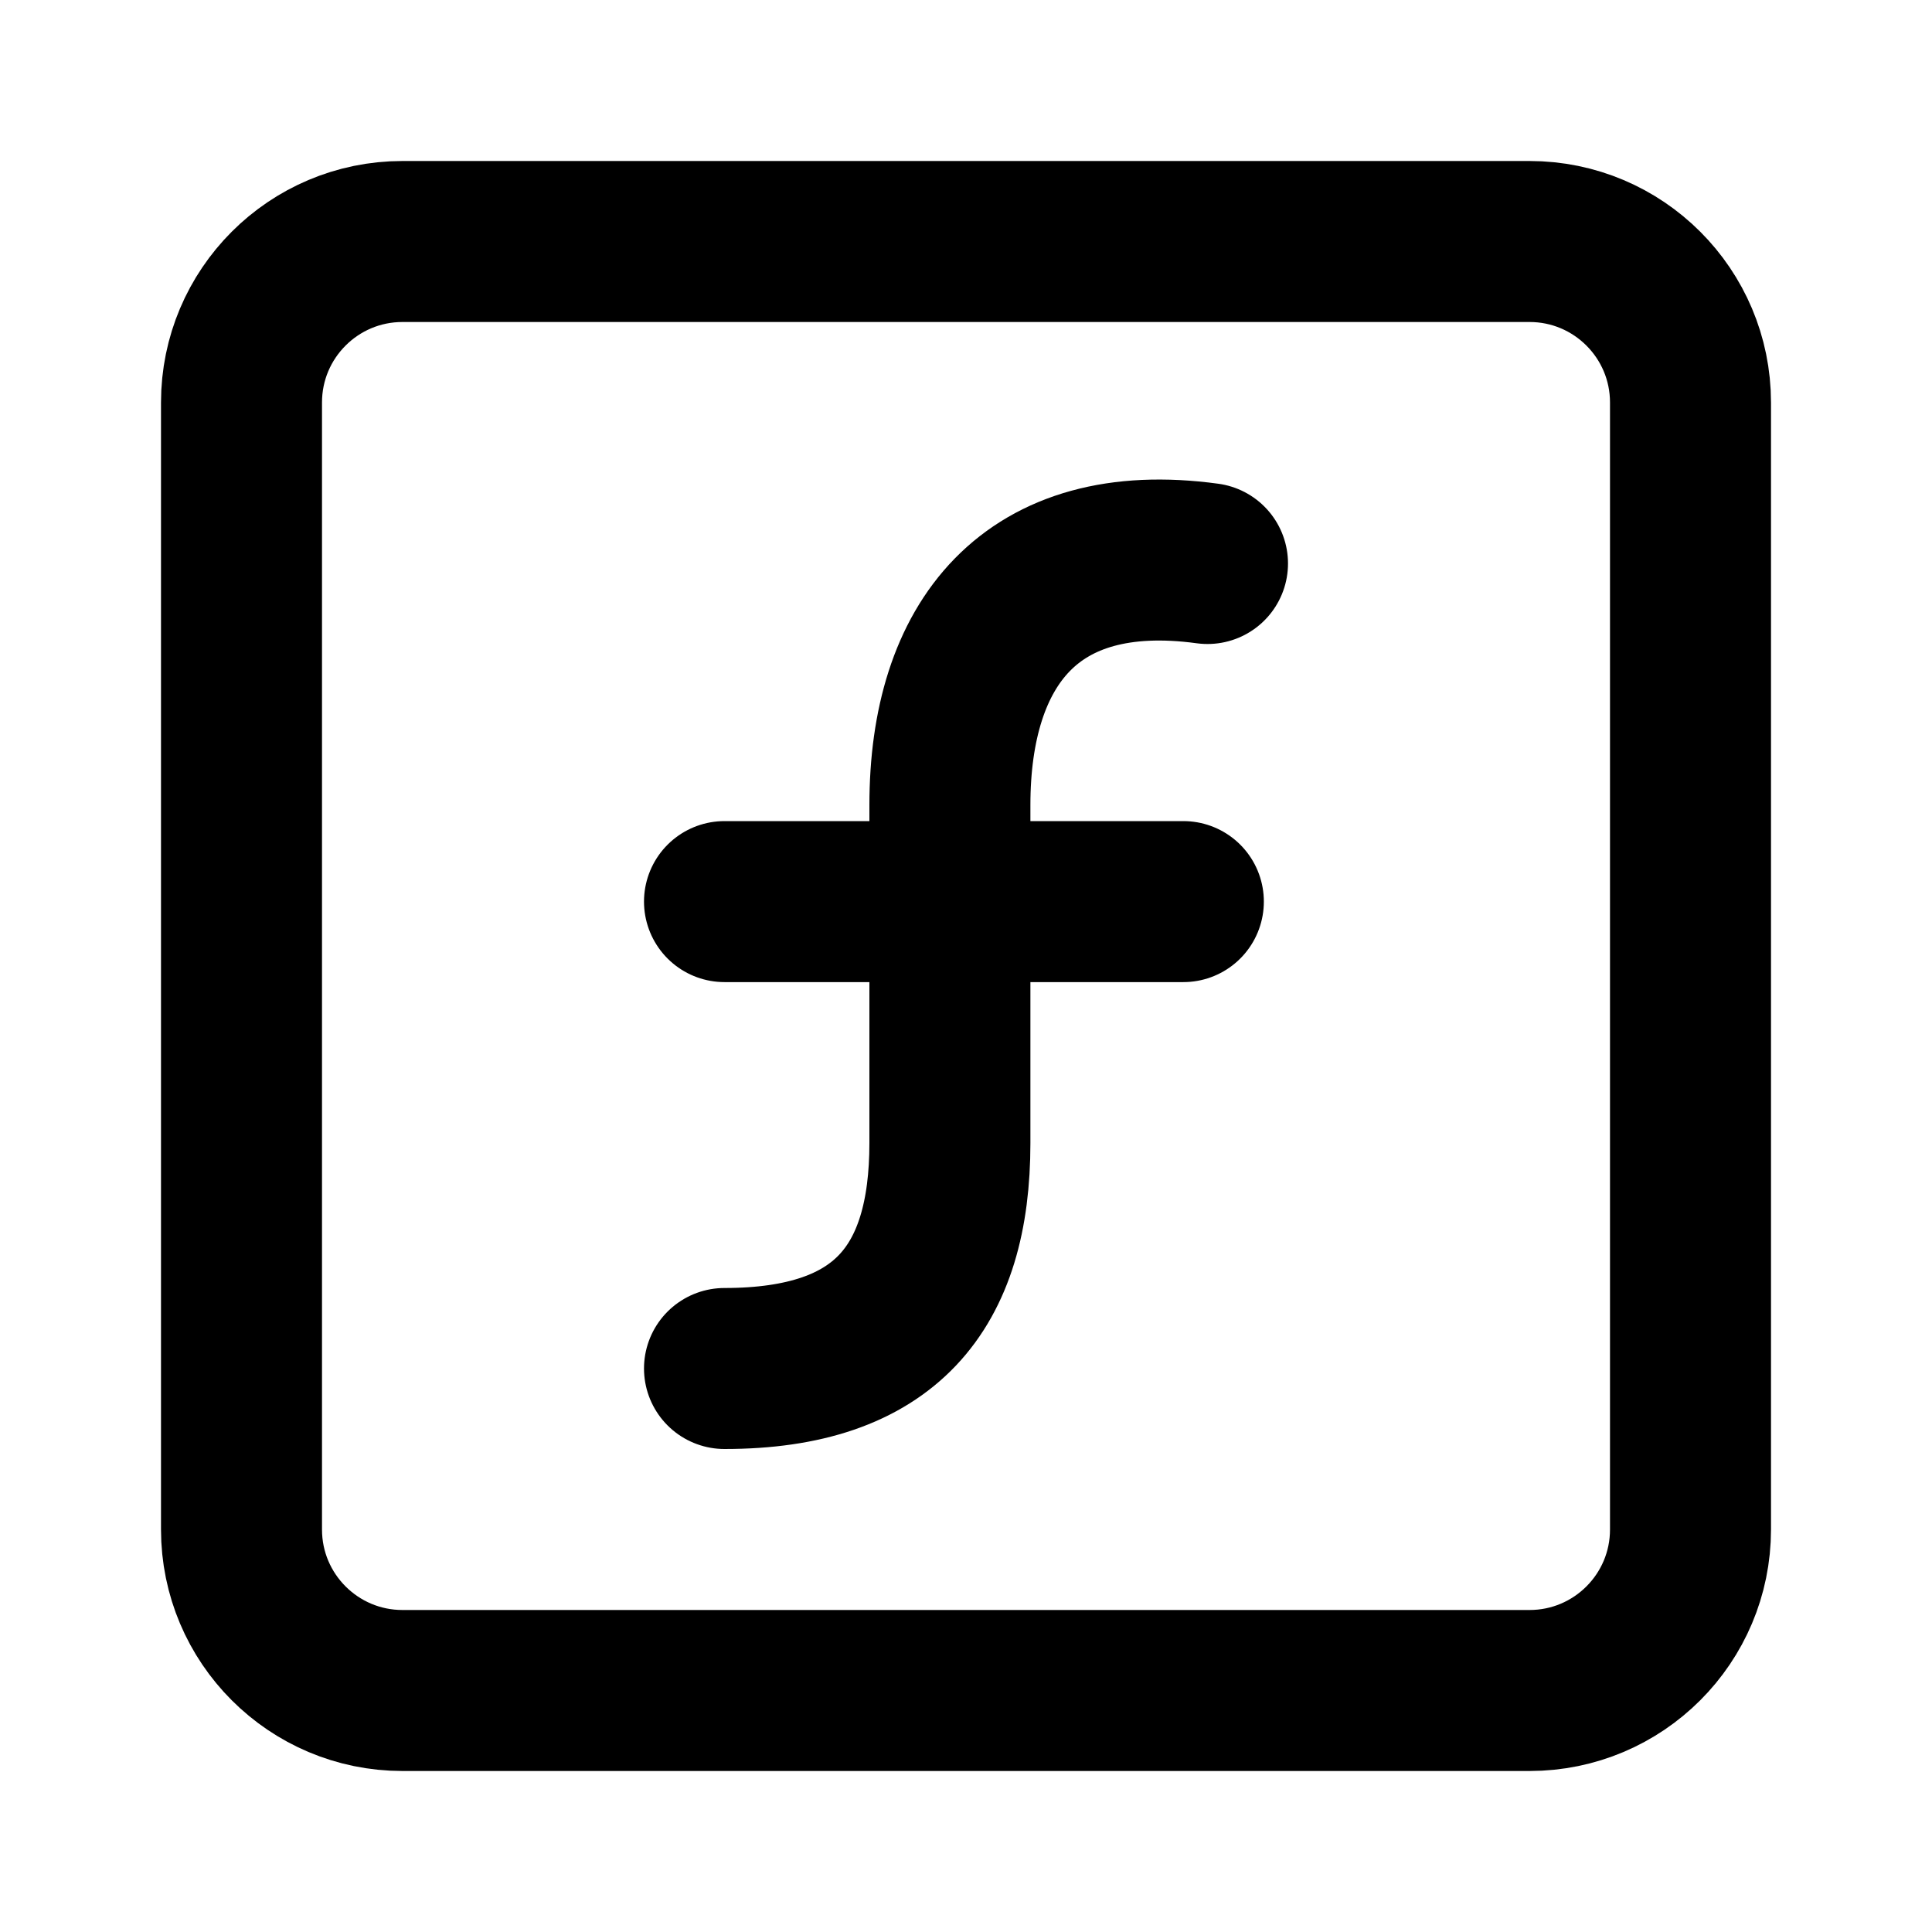
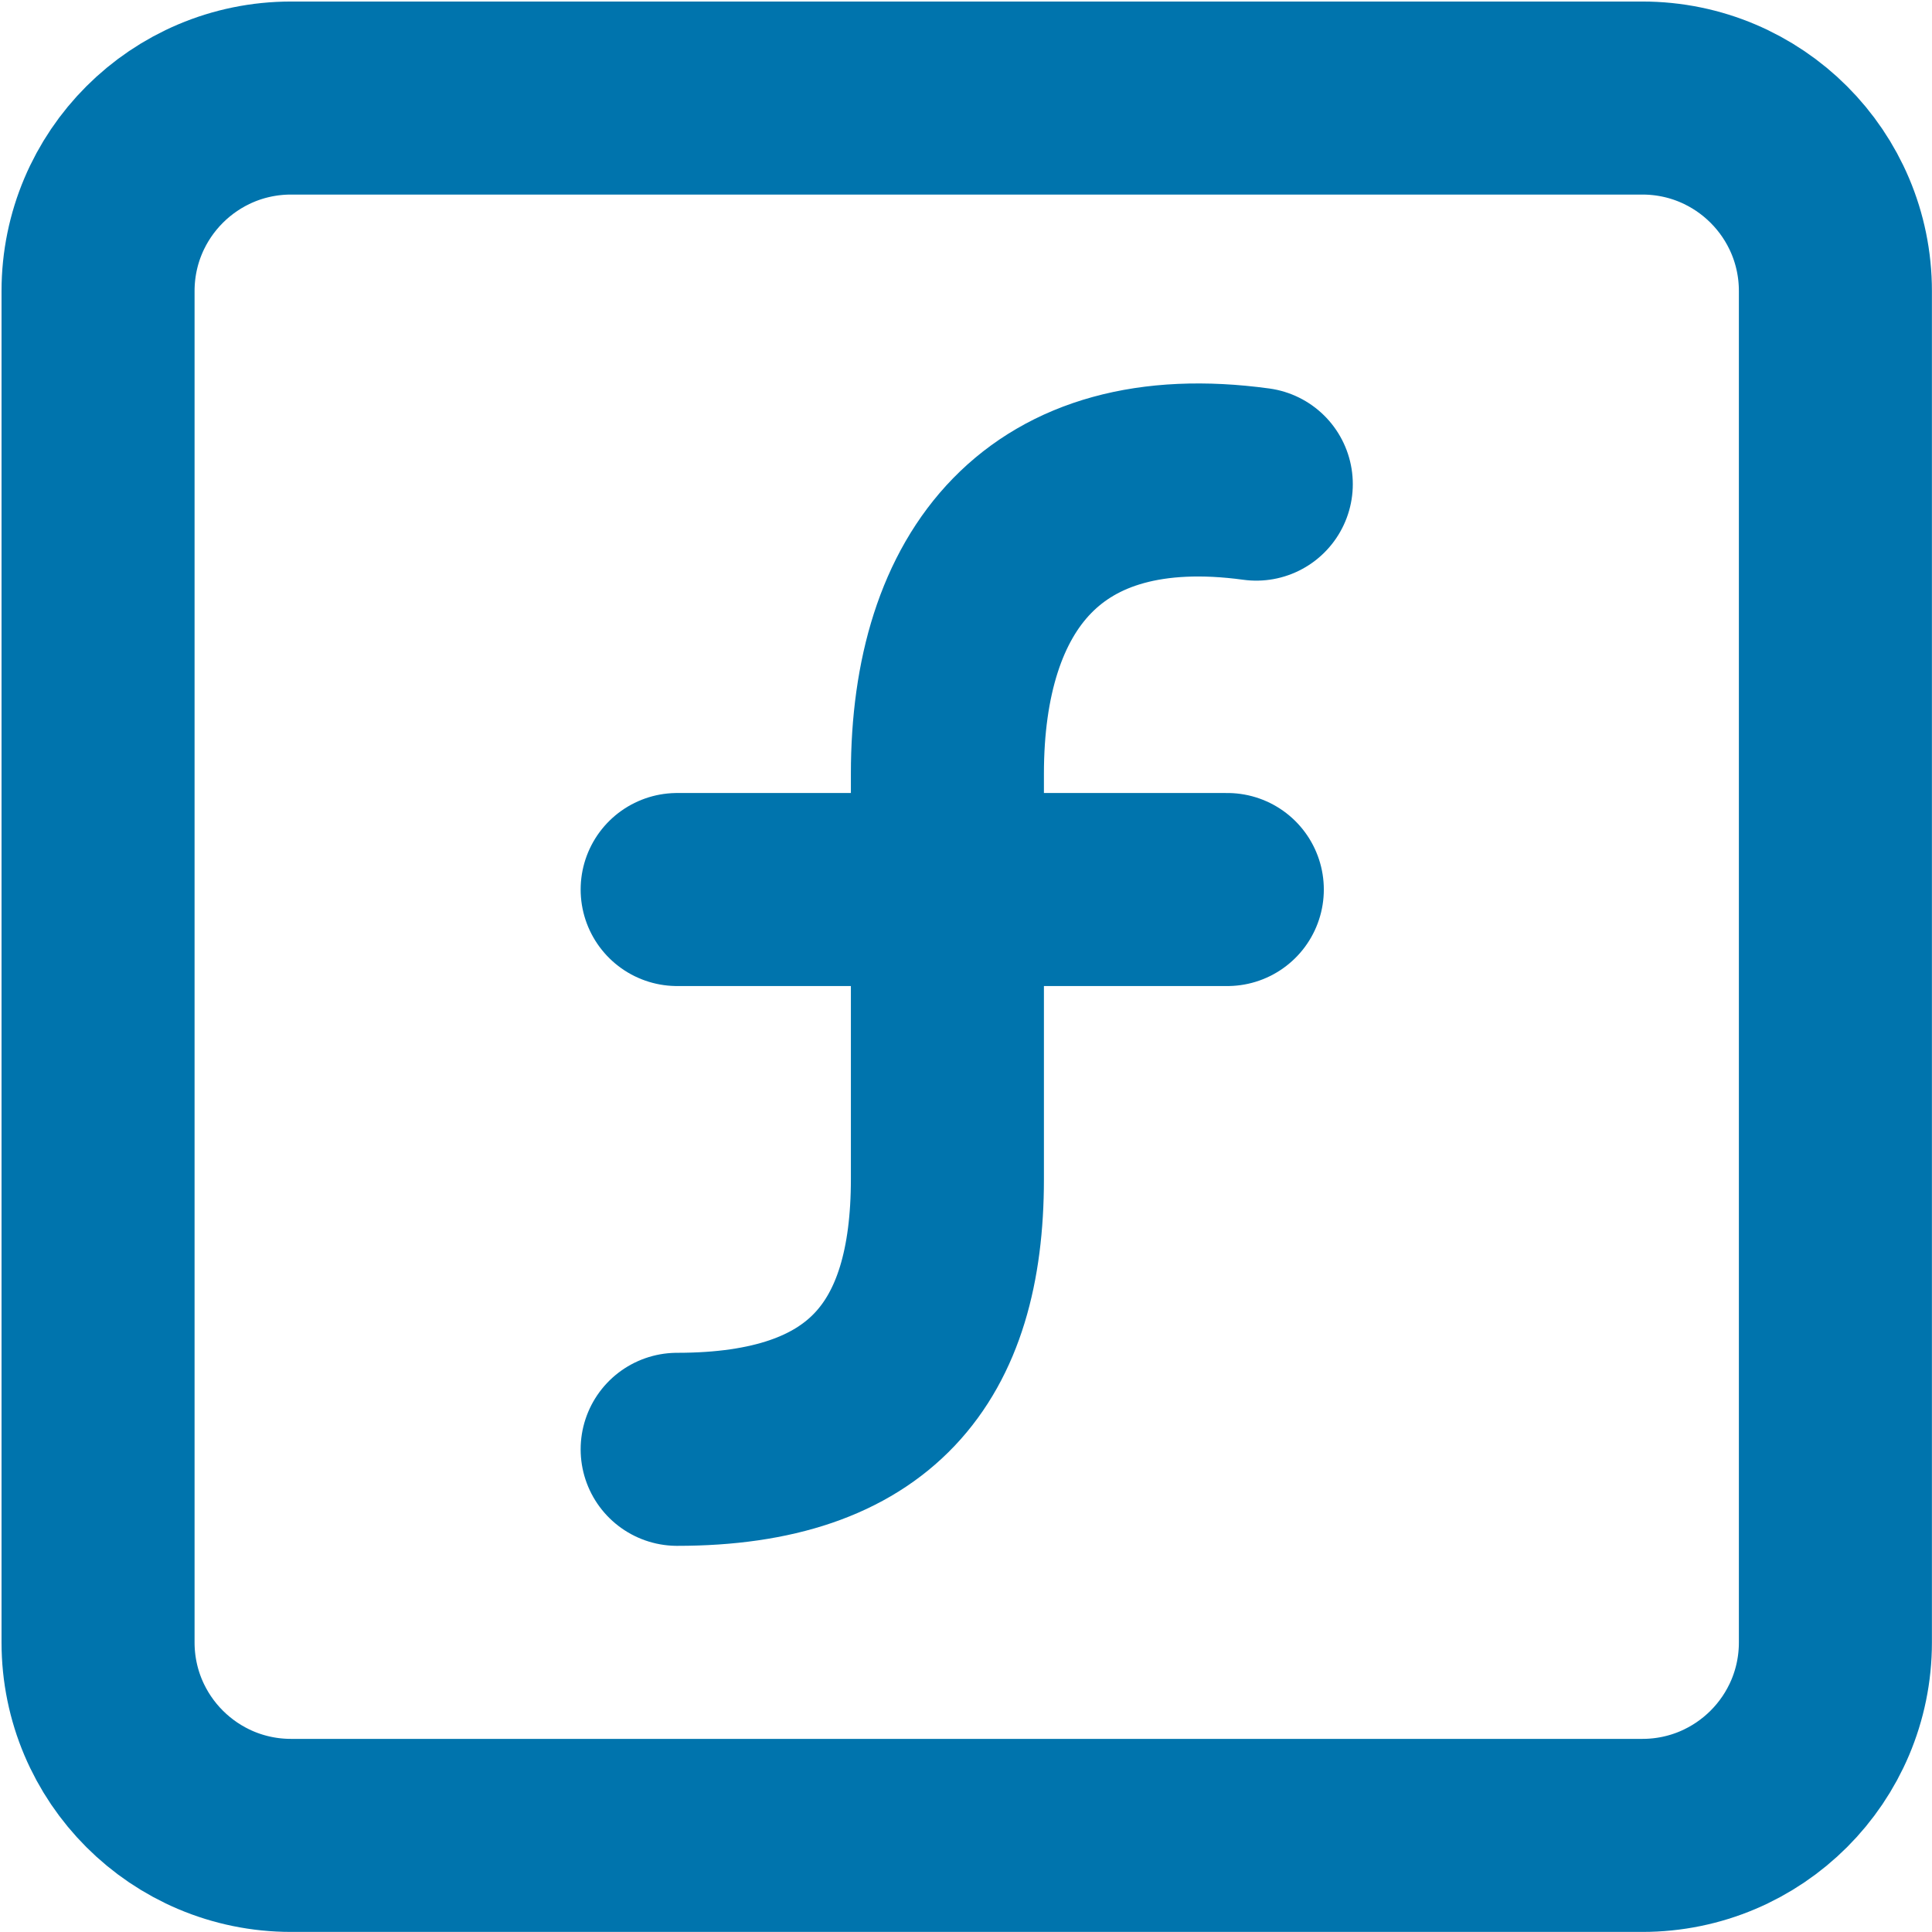
- <svg xmlns="http://www.w3.org/2000/svg" width="24" height="24" viewBox="0 0 24 24" fill="none" stroke="currentColor" stroke-width="2" stroke-linecap="round" stroke-linejoin="round" class="lucide lucide-square-function">
-   <rect width="18" height="18" x="3" y="3" rx="2" ry="2" />
-   <path d="M9 17c2 0 2.8-1 2.8-2.8V10c0-2 1-3.3 3.2-3" />
-   <path d="M9 11.2h5.7" />
+ <svg xmlns="http://www.w3.org/2000/svg" width="24" height="24" viewBox="0 0 24 24" fill="none" stroke="currentColor" stroke-width="2" stroke-linecap="round" stroke-linejoin="round" class="lucide lucide-square-function" version="1.1" id="svg2">
+   <defs id="defs2" />
+   <rect width="21.582" height="21.582" x="1.218" y="1.218" rx="2.398" ry="2.398" id="rect1" style="fill:none;fill-opacity:1;stroke:#0074ad;stroke-width:2.398;stroke-opacity:1" />
+   <path d="m 8.412,18.004 c 2.398,0 3.357,-1.199 3.357,-3.357 V 9.611 c 0,-2.398 1.199,-3.957 3.837,-3.597" id="path1" style="fill:none;fill-opacity:1;stroke:#0074ad;stroke-width:2.398;stroke-opacity:1" />
+   <path d="M 8.412,11.05 H 15.246" id="path2" style="fill:none;fill-opacity:1;stroke:#0074ad;stroke-width:2.398;stroke-opacity:1" />
</svg>
